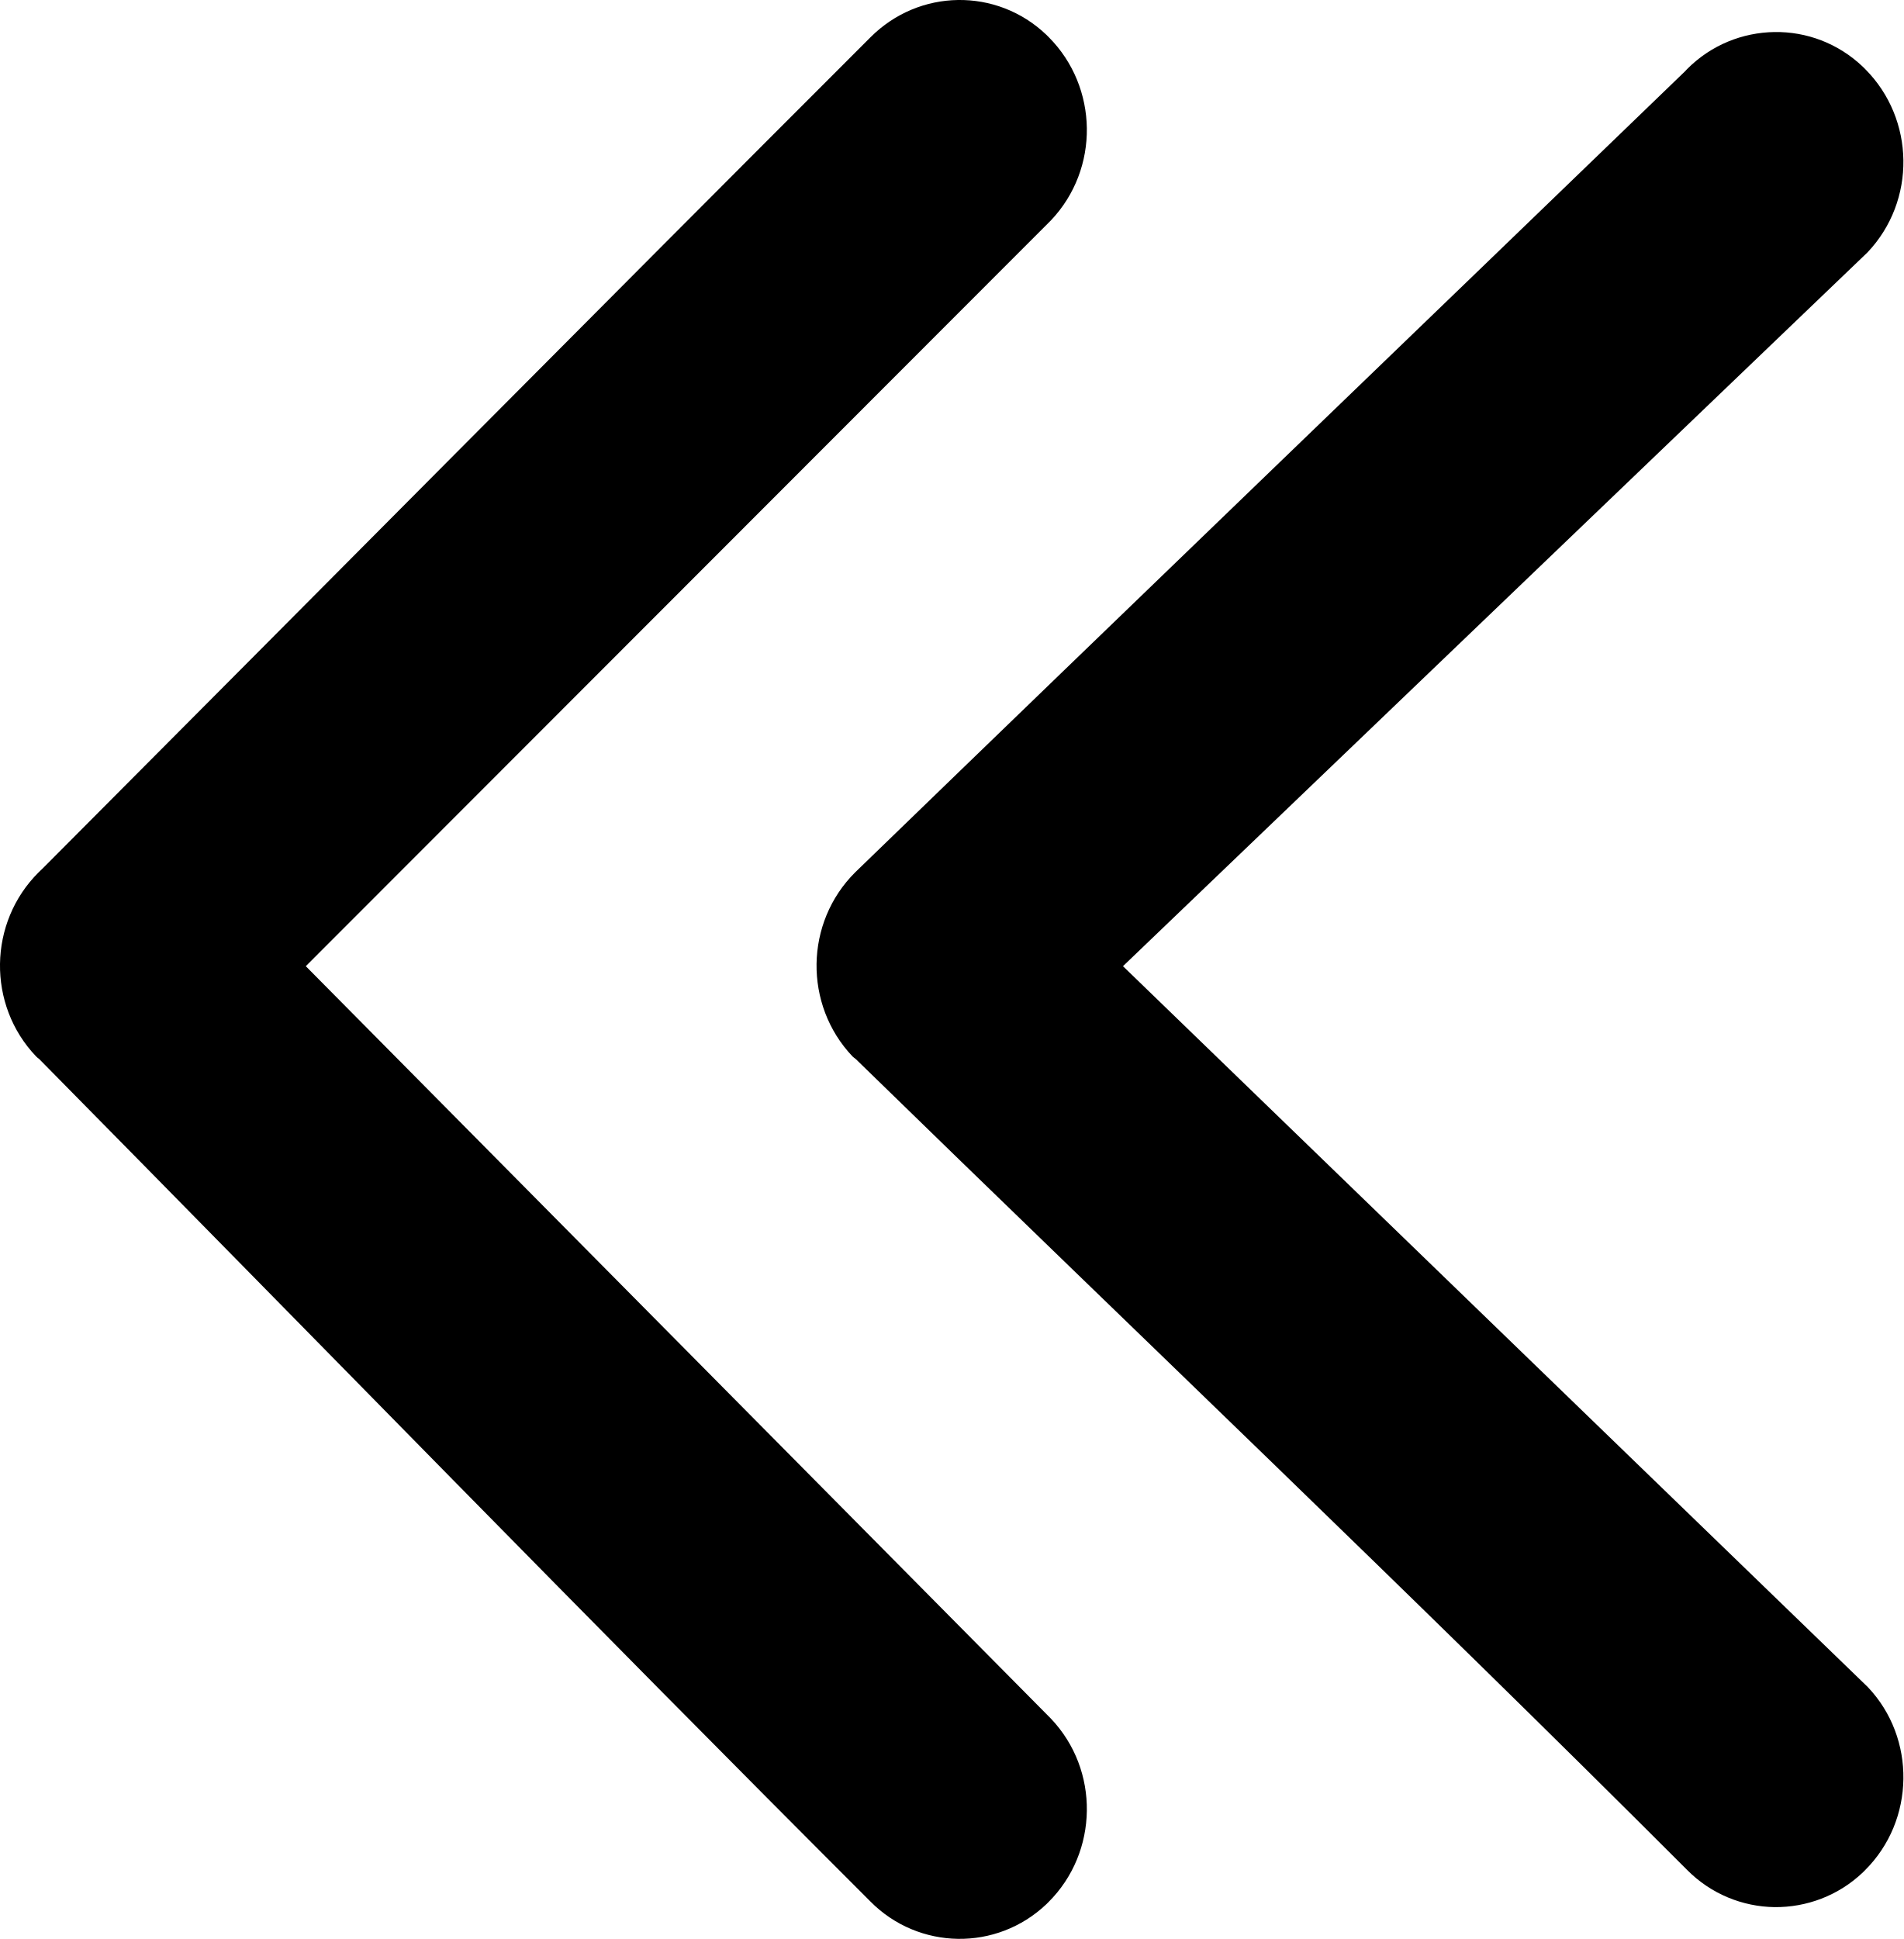
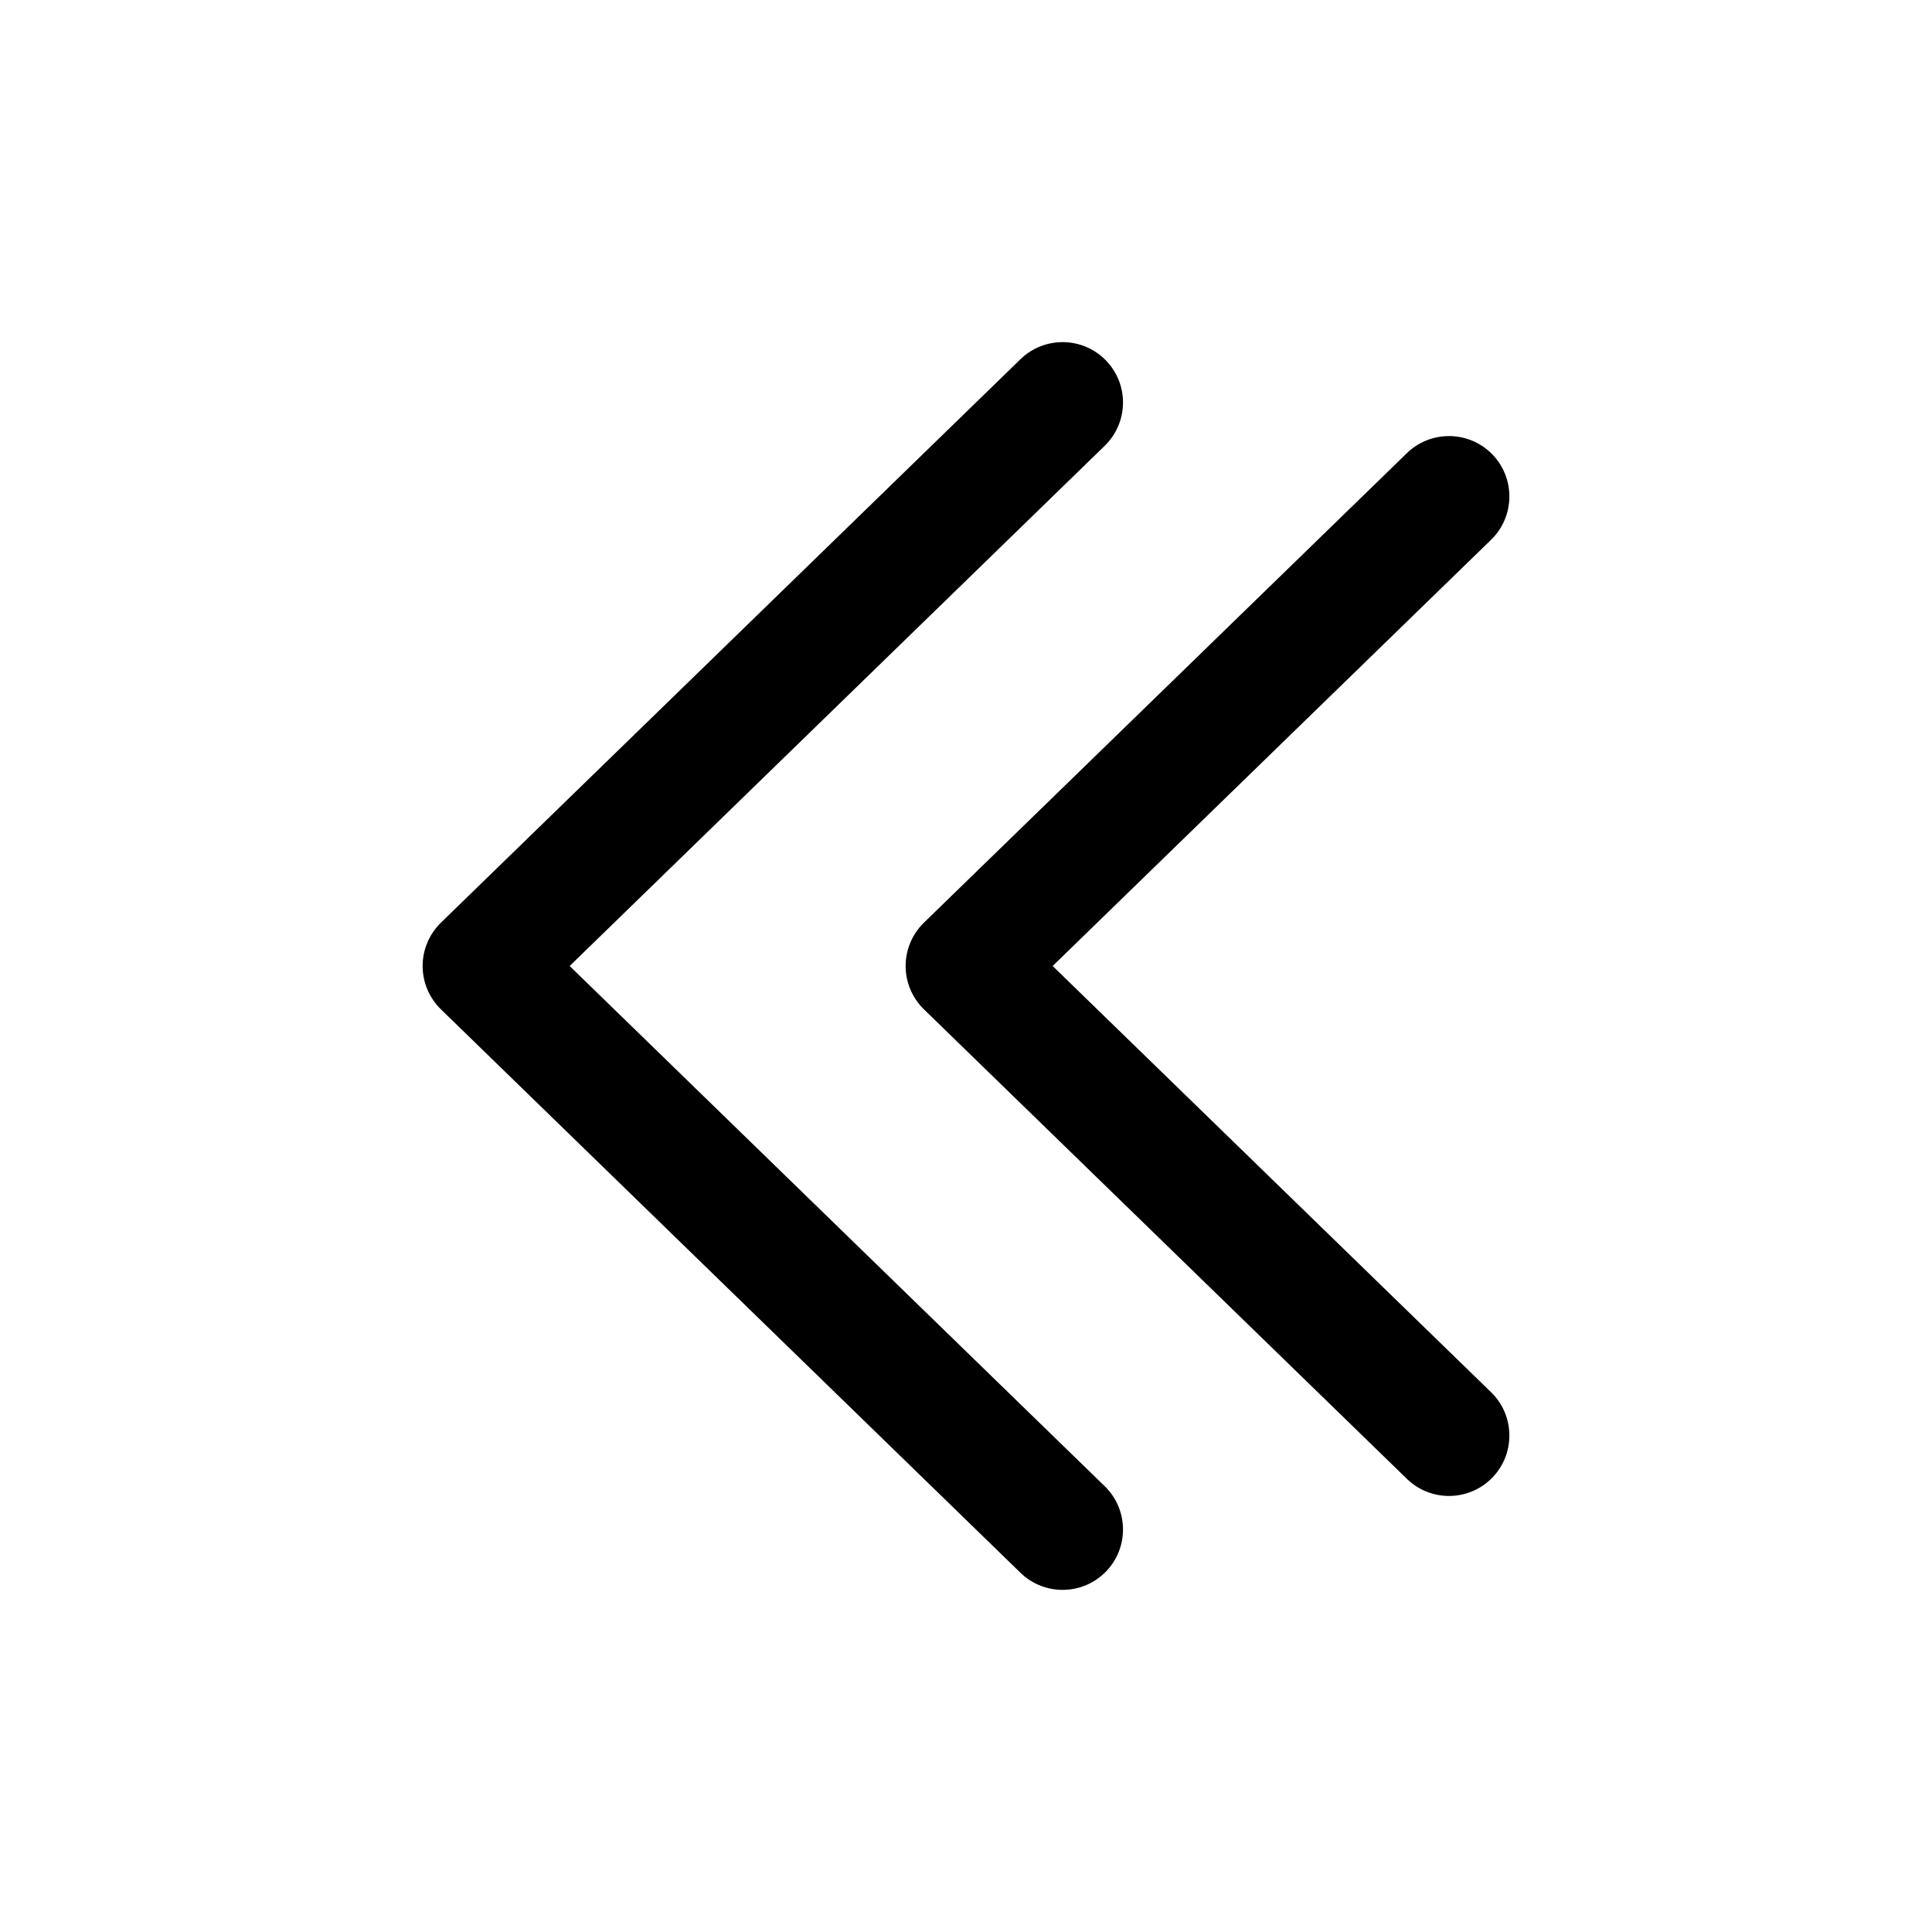
- <svg xmlns="http://www.w3.org/2000/svg" version="1.1" id="Layer_1" x="0px" y="0px" viewBox="0 0 120.64 122.88" style="enable-background:new 0 0 120.64 122.88" xml:space="preserve">
-   <g>
-     <path d="M66.6,108.91c1.55,1.63,2.31,3.74,2.28,5.85c-0.03,2.11-0.84,4.2-2.44,5.79l-0.12,0.12c-1.58,1.5-3.6,2.23-5.61,2.2 c-2.01-0.03-4.02-0.82-5.55-2.37C37.5,102.85,20.03,84.9,2.48,67.11c-0.07-0.05-0.13-0.1-0.19-0.16C0.73,65.32-0.03,63.19,0,61.08 c0.03-2.11,0.85-4.21,2.45-5.8l0.27-0.26C20.21,37.47,37.65,19.87,55.17,2.36C56.71,0.82,58.7,0.03,60.71,0 c2.01-0.03,4.03,0.7,5.61,2.21l0.15,0.15c1.57,1.58,2.38,3.66,2.41,5.76c0.03,2.1-0.73,4.22-2.28,5.85L19.38,61.23L66.6,108.91 L66.6,108.91z M118.37,106.91c1.54,1.62,2.29,3.73,2.26,5.83c-0.03,2.11-0.84,4.2-2.44,5.79l-0.12,0.12 c-1.57,1.5-3.6,2.23-5.61,2.21c-2.01-0.03-4.02-0.82-5.55-2.37C89.63,101.2,71.76,84.2,54.24,67.12c-0.07-0.05-0.14-0.11-0.21-0.17 c-1.55-1.63-2.31-3.76-2.28-5.87c0.03-2.11,0.85-4.21,2.45-5.8C71.7,38.33,89.27,21.44,106.8,4.51l0.12-0.13 c1.53-1.54,3.53-2.32,5.54-2.35c2.01-0.03,4.03,0.7,5.61,2.21l0.15,0.15c1.57,1.58,2.38,3.66,2.41,5.76 c0.03,2.1-0.73,4.22-2.28,5.85L71.17,61.23L118.37,106.91L118.37,106.91z" />
-   </g>
+ <svg xmlns="http://www.w3.org/2000/svg" width="800px" height="800px" viewBox="0 0 24 24" fill="none">
+   <path d="M12.677 19.538C12.974 19.826 13.449 19.82 13.738 19.523C14.027 19.226 14.02 18.751 13.723 18.462L12.677 19.538ZM6 12L5.477 11.462C5.332 11.604 5.25 11.797 5.25 12C5.25 12.203 5.332 12.396 5.477 12.538L6 12ZM13.723 5.538C14.02 5.249 14.027 4.774 13.738 4.477C13.449 4.18 12.974 4.174 12.677 4.462L13.723 5.538ZM17.477 18.371C17.774 18.66 18.249 18.653 18.538 18.356C18.826 18.059 18.82 17.584 18.523 17.295L17.477 18.371ZM12 12L11.477 11.462C11.332 11.604 11.25 11.797 11.25 12C11.25 12.203 11.332 12.396 11.477 12.538L12 12ZM18.523 6.705C18.82 6.416 18.826 5.941 18.538 5.644C18.249 5.347 17.774 5.341 17.477 5.629L18.523 6.705ZM13.723 18.462L6.523 11.462L5.477 12.538L12.677 19.538L13.723 18.462ZM6.523 12.538L13.723 5.538L12.677 4.462L5.477 11.462L6.523 12.538ZM18.523 17.295L12.523 11.462L11.477 12.538L17.477 18.371L18.523 17.295ZM12.523 12.538L18.523 6.705L17.477 5.629L11.477 11.462L12.523 12.538Z" fill="#000000" />
</svg>
